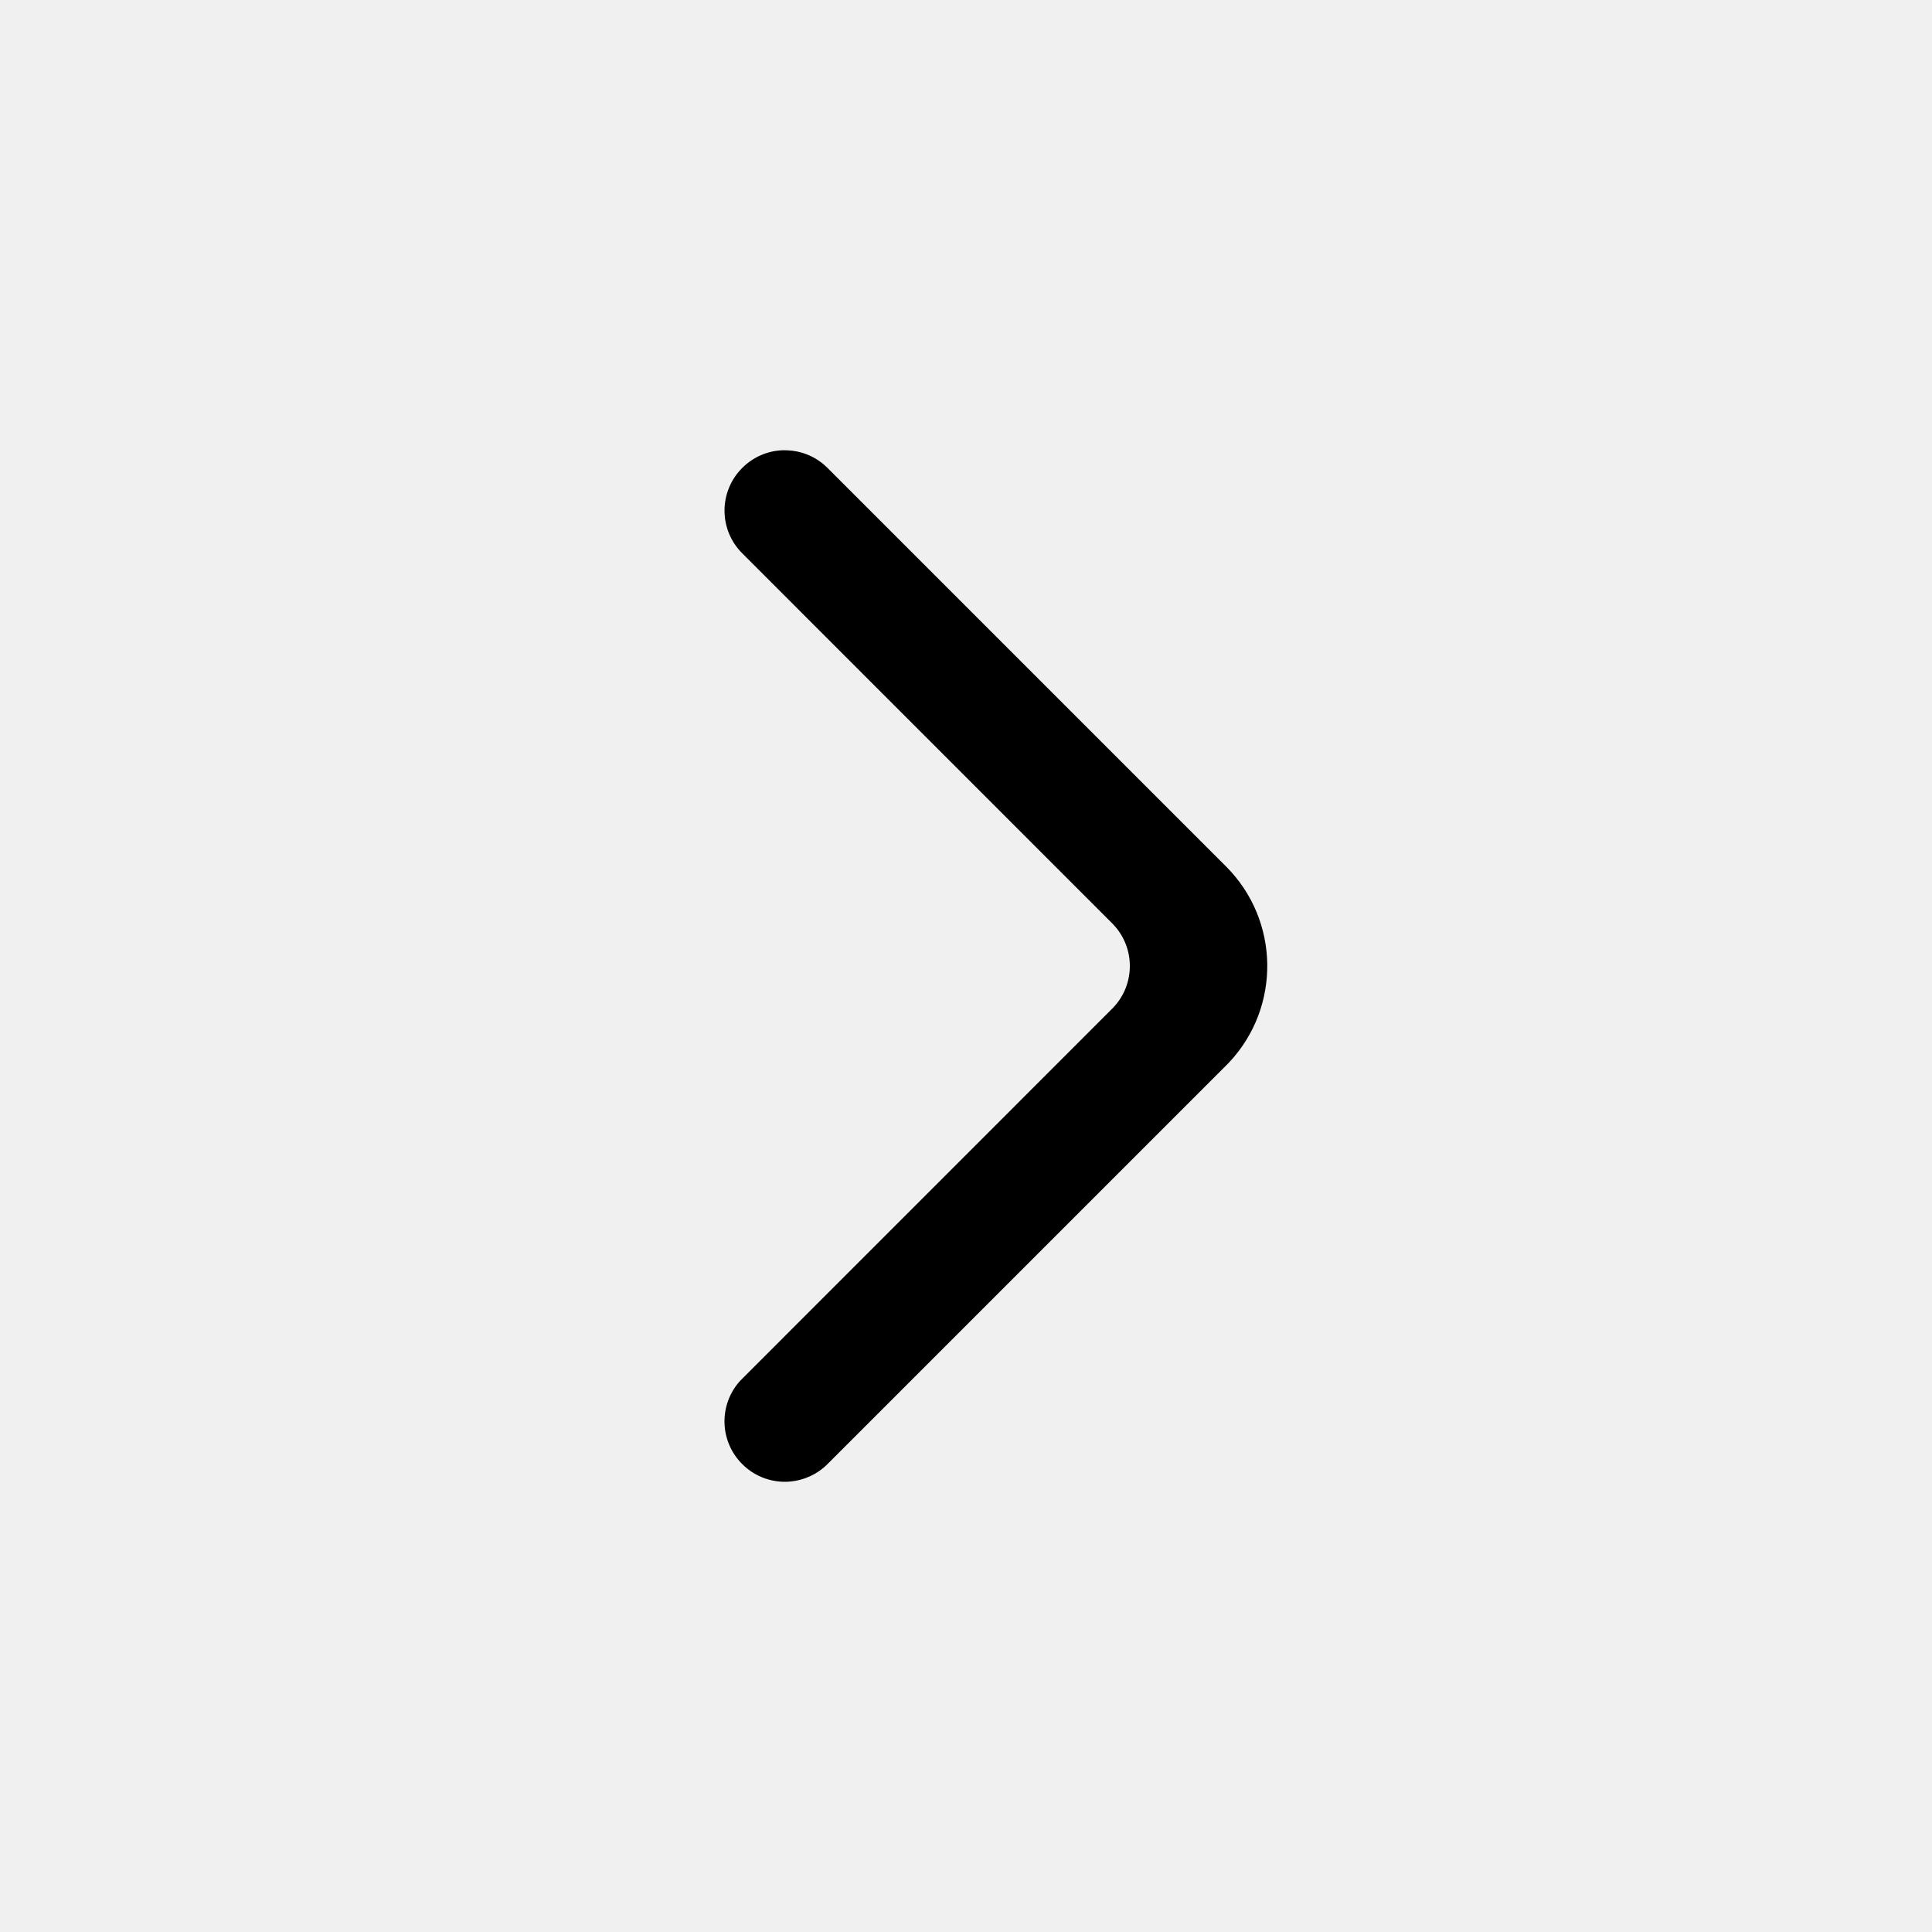
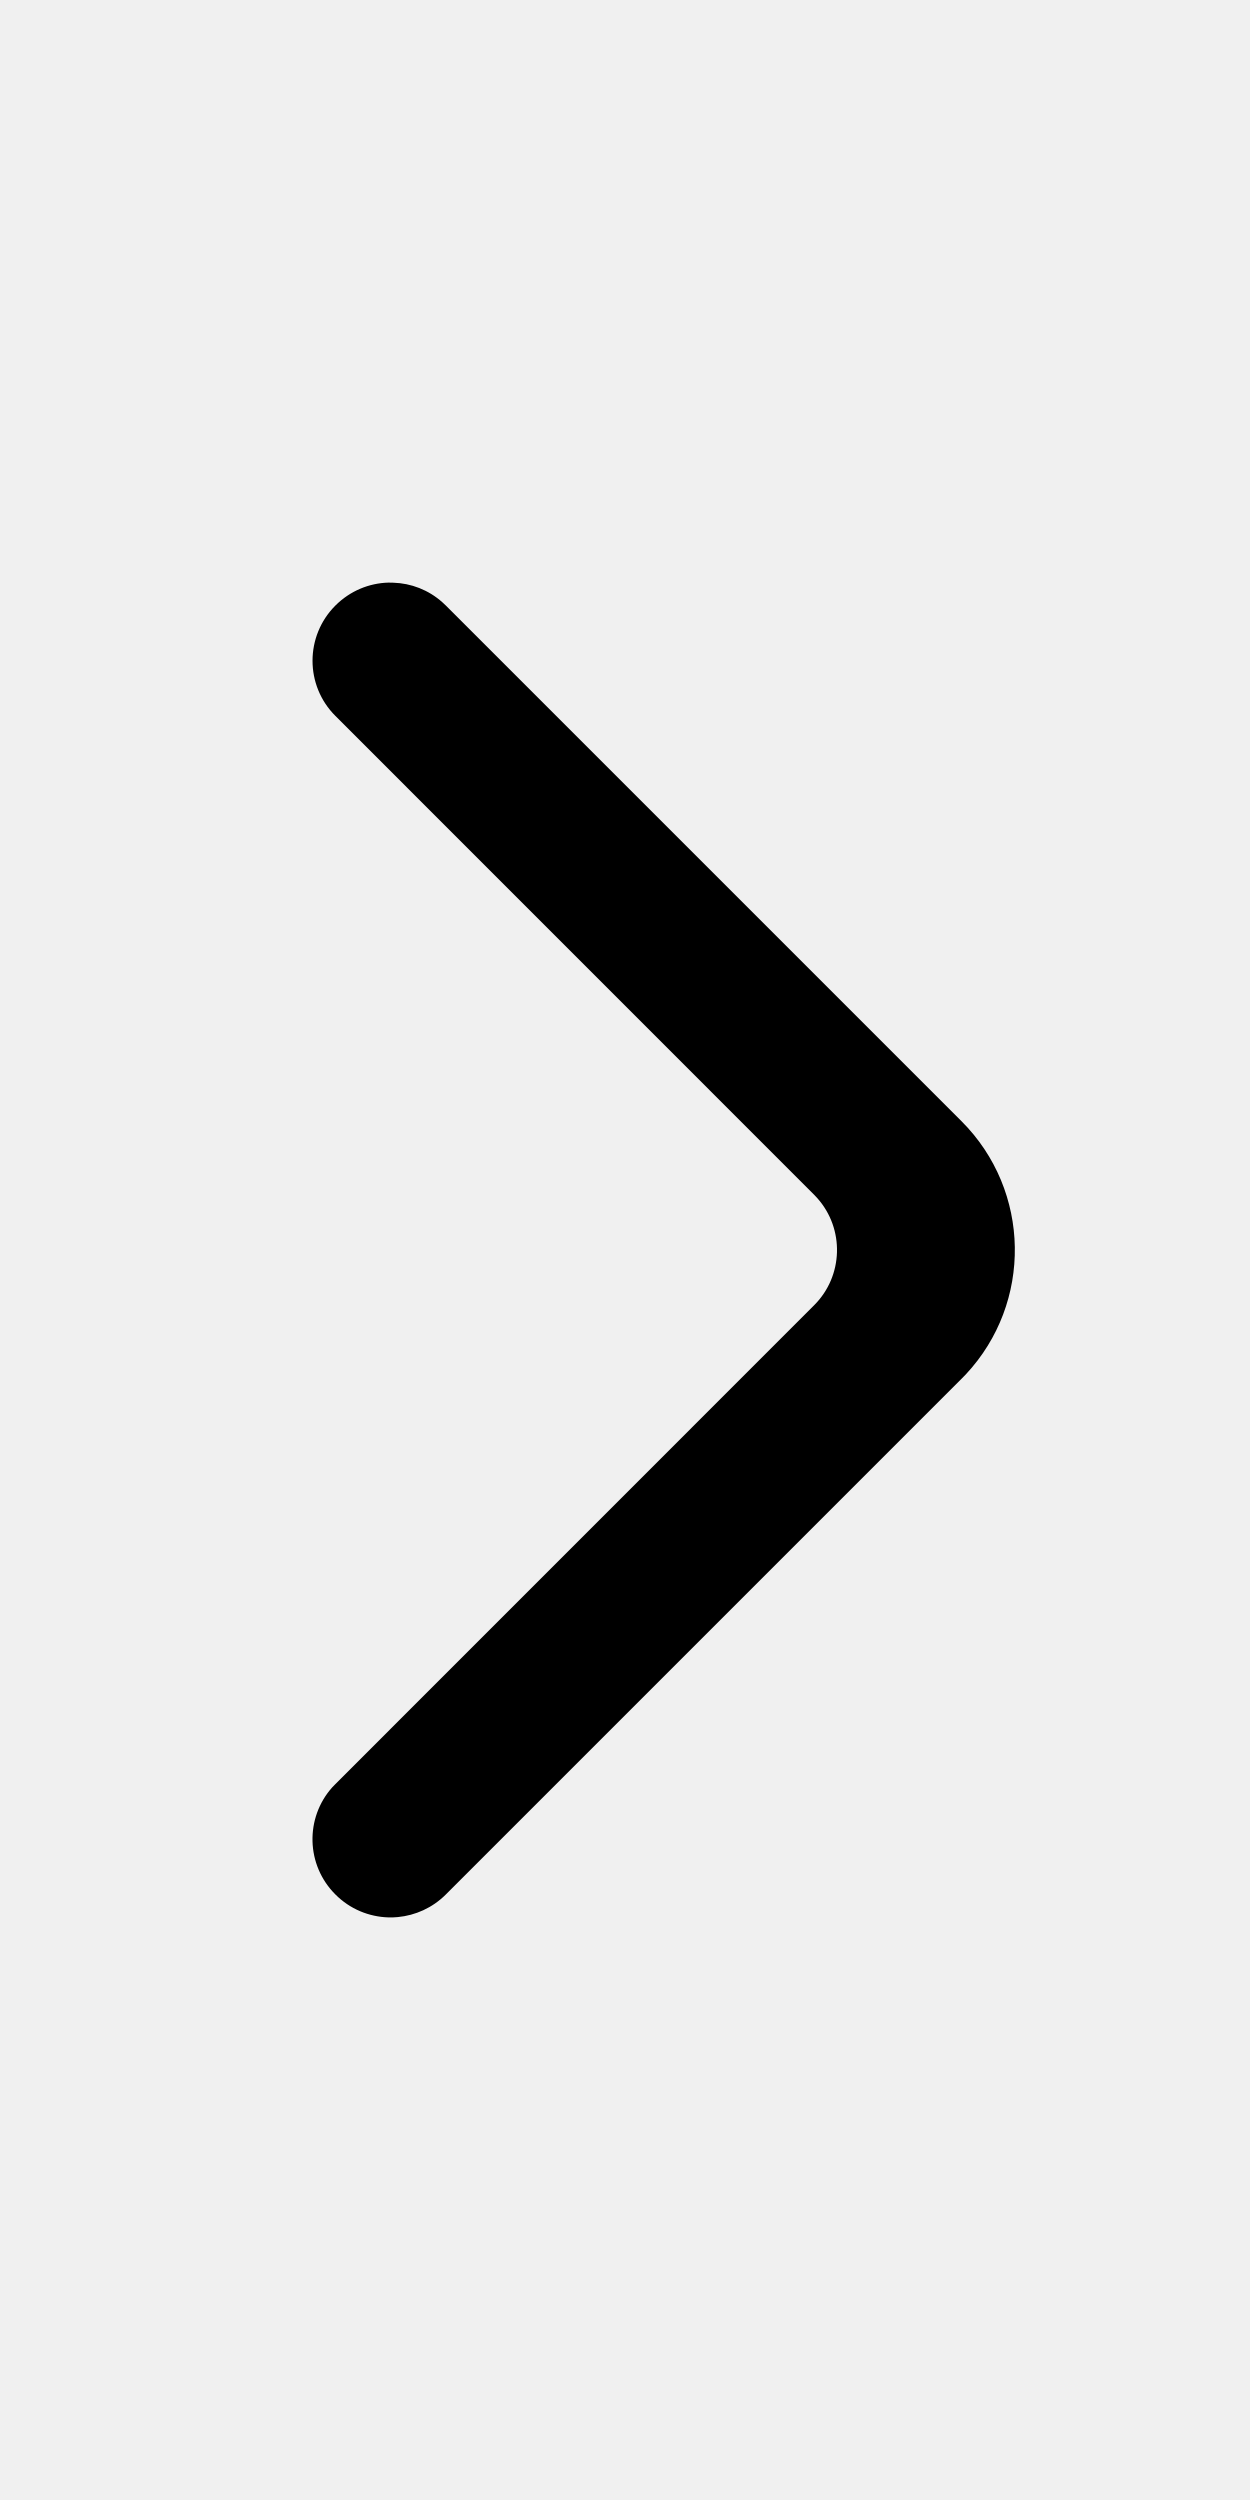
- <svg xmlns="http://www.w3.org/2000/svg" xmlns:xlink="http://www.w3.org/1999/xlink" width="24" height="24" viewBox="0 0 12 24" version="1.1">
+ <svg xmlns="http://www.w3.org/2000/svg" xmlns:xlink="http://www.w3.org/1999/xlink" width="12px" height="24px" viewBox="0 0 12 24" version="1.1">
  <defs>
-     <path d="M4.248,5.783 L4.28,5.813 L9.23,10.763 C9.899,11.432 9.913,12.508 9.272,13.194 L9.23,13.237 L4.28,18.187 C4.151,18.316 3.987,18.388 3.819,18.404 L3.773,18.407 L3.727,18.407 C3.543,18.401 3.36,18.328 3.22,18.187 C2.937,17.905 2.927,17.453 3.189,17.159 L3.22,17.127 L7.816,12.53 C8.098,12.248 8.108,11.796 7.846,11.502 L7.816,11.47 L3.22,6.873 C2.927,6.581 2.927,6.106 3.22,5.813 C3.361,5.672 3.544,5.598 3.729,5.593 L3.776,5.594 C3.945,5.599 4.113,5.662 4.248,5.783 Z" id="_path-1" />
+     <path d="M4.248,5.783 L4.28,5.813 L9.23,10.763 C9.899,11.432 9.913,12.508 9.272,13.194 L9.23,13.237 L4.28,18.187 C4.151,18.316 3.987,18.388 3.819,18.404 L3.773,18.407 L3.727,18.407 C3.543,18.401 3.36,18.328 3.22,18.187 C2.937,17.905 2.927,17.453 3.189,17.159 L3.22,17.127 L7.816,12.53 C8.098,12.248 8.108,11.796 7.846,11.502 L7.816,11.47 L3.22,6.873 C2.927,6.581 2.927,6.106 3.22,5.813 C3.361,5.672 3.544,5.598 3.729,5.593 L3.776,5.594 C3.945,5.599 4.113,5.662 4.248,5.783 Z" id="path-1" />
  </defs>
-   <g id="_Public/ic_public_arrow_right" stroke="none" stroke-width="1" fill="none" fill-rule="evenodd">
-     <mask id="_mask-2" fill="white">
-       <use xlink:href="#_path-1" />
+   <g id="Public/ic_public_arrow_right" stroke="none" stroke-width="1" fill="none" fill-rule="evenodd">
+     <mask id="mask-2" fill="white">
+       <use xlink:href="#path-1" />
    </mask>
-     <use id="_路径" fill="#000000" fill-rule="nonzero" xlink:href="#_path-1" />
+     <use id="路径" fill="#000000" fill-rule="nonzero" xlink:href="#path-1" />
  </g>
</svg>
